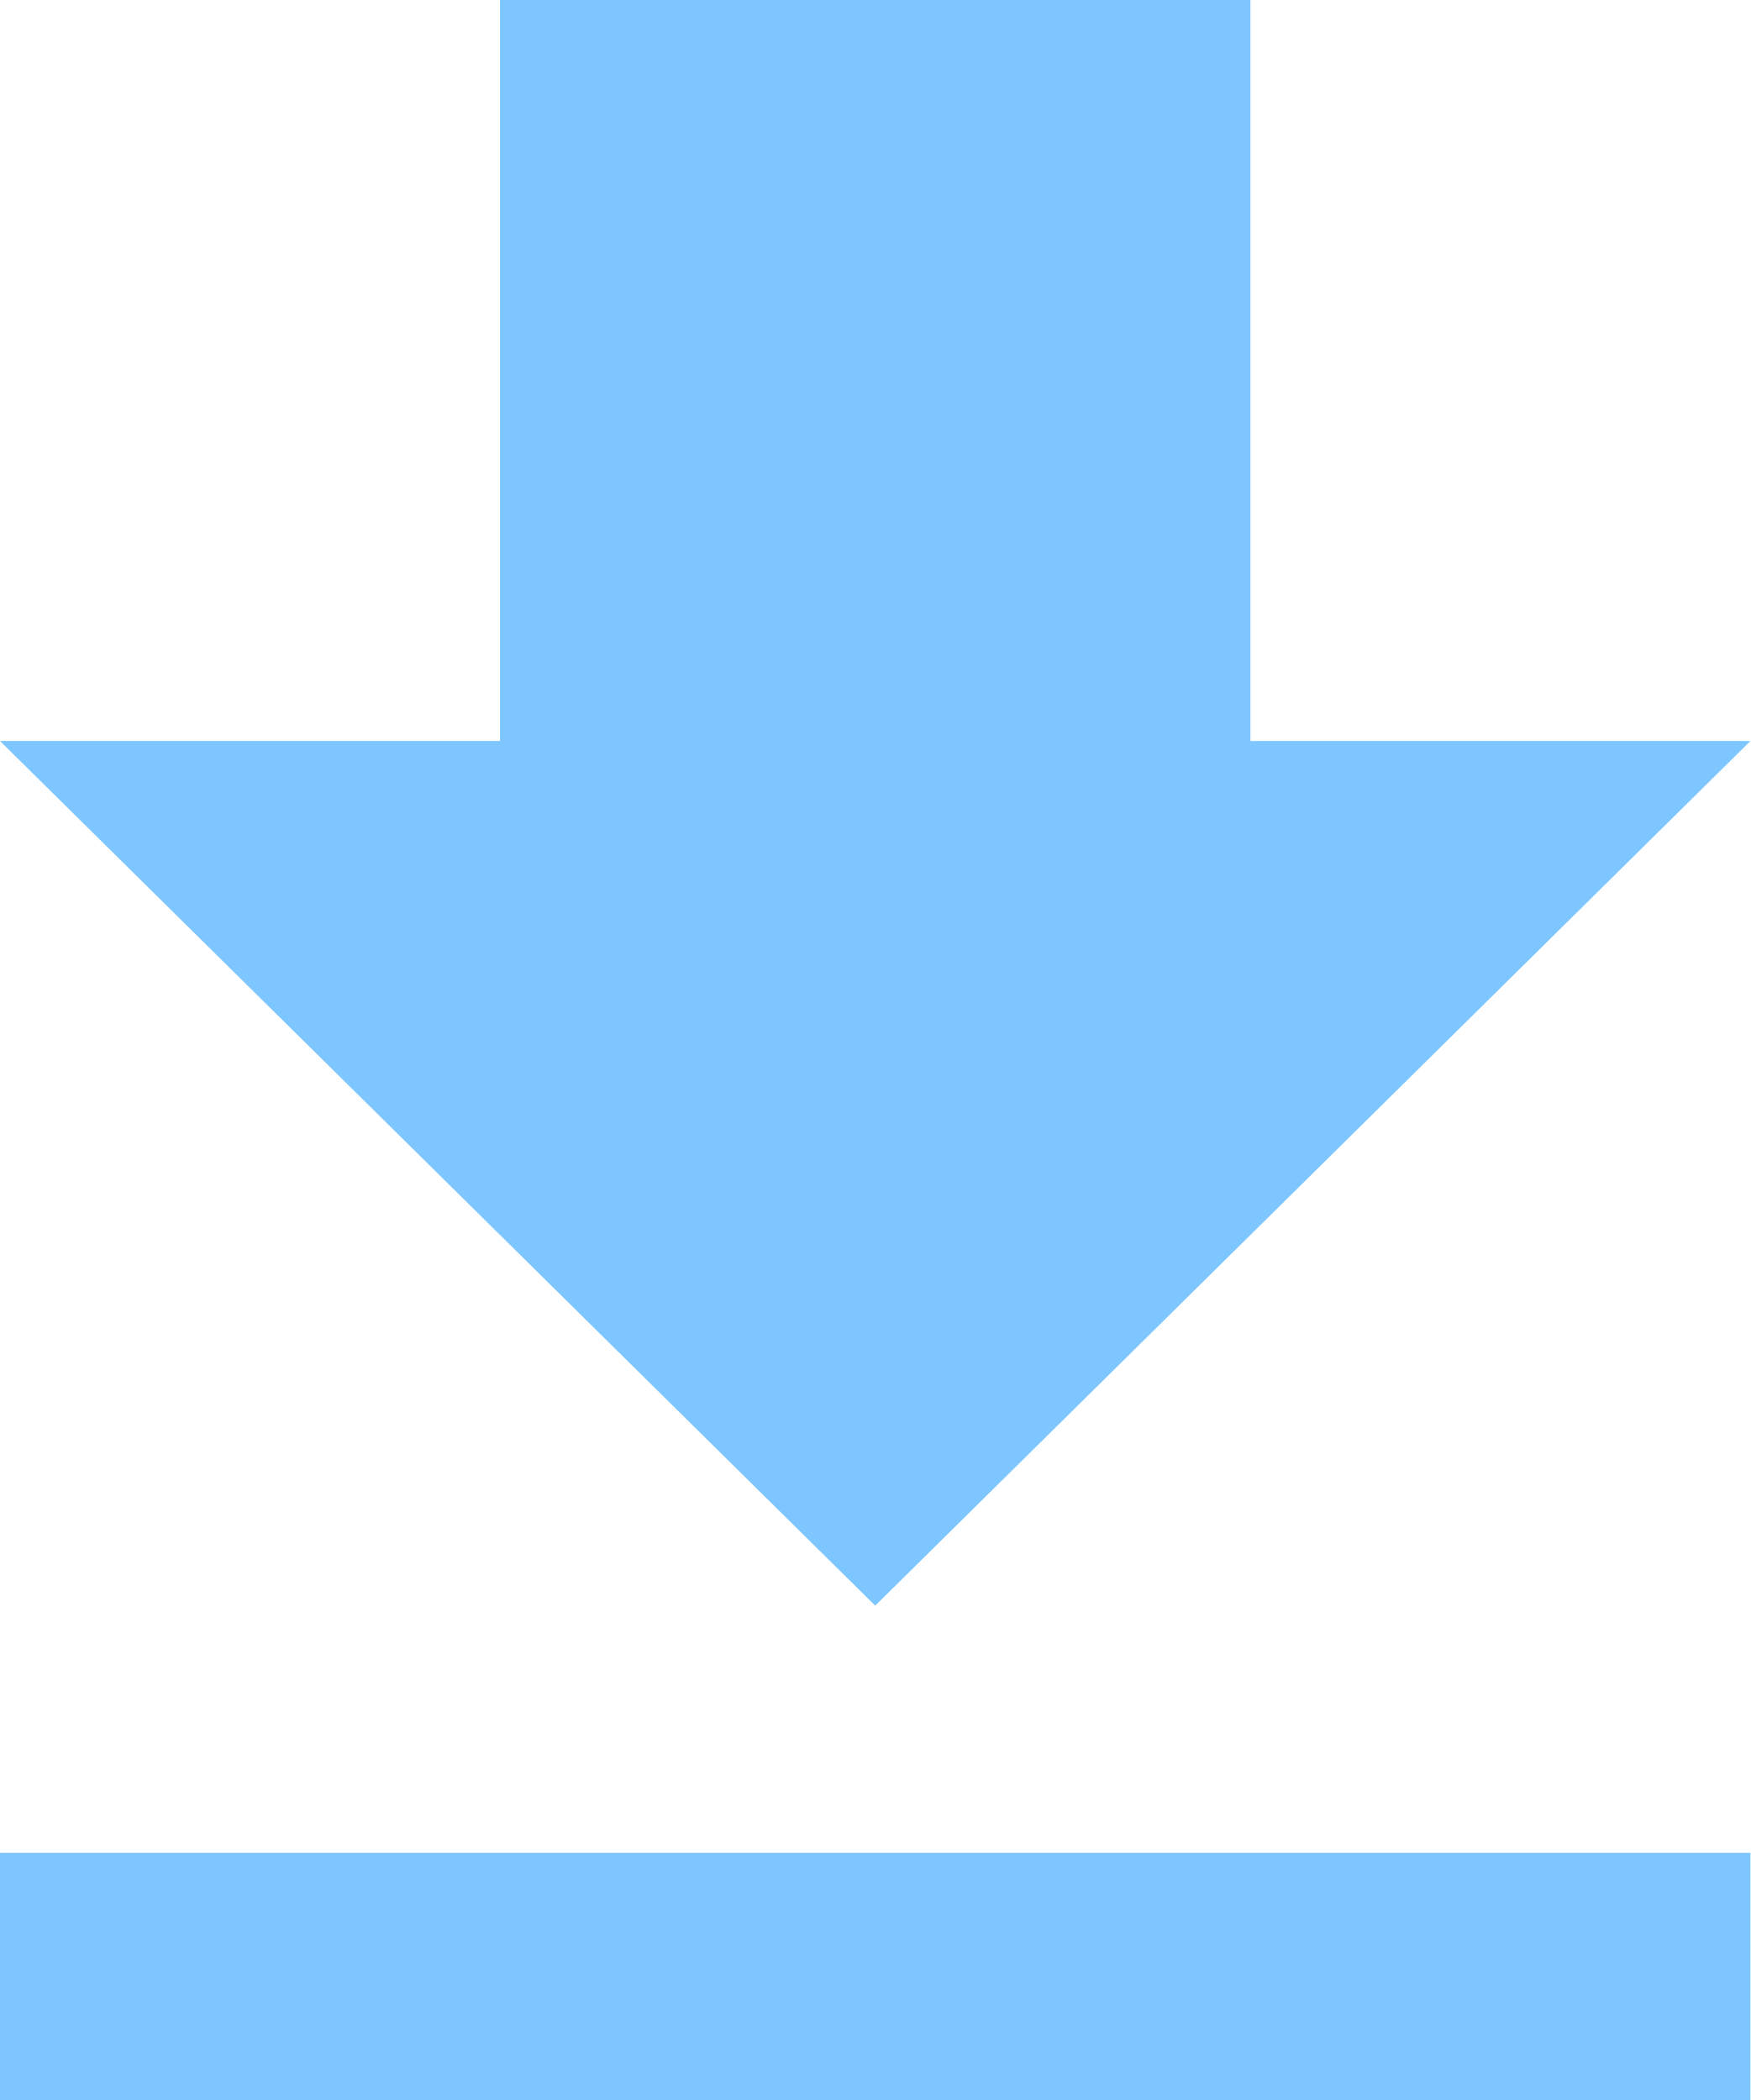
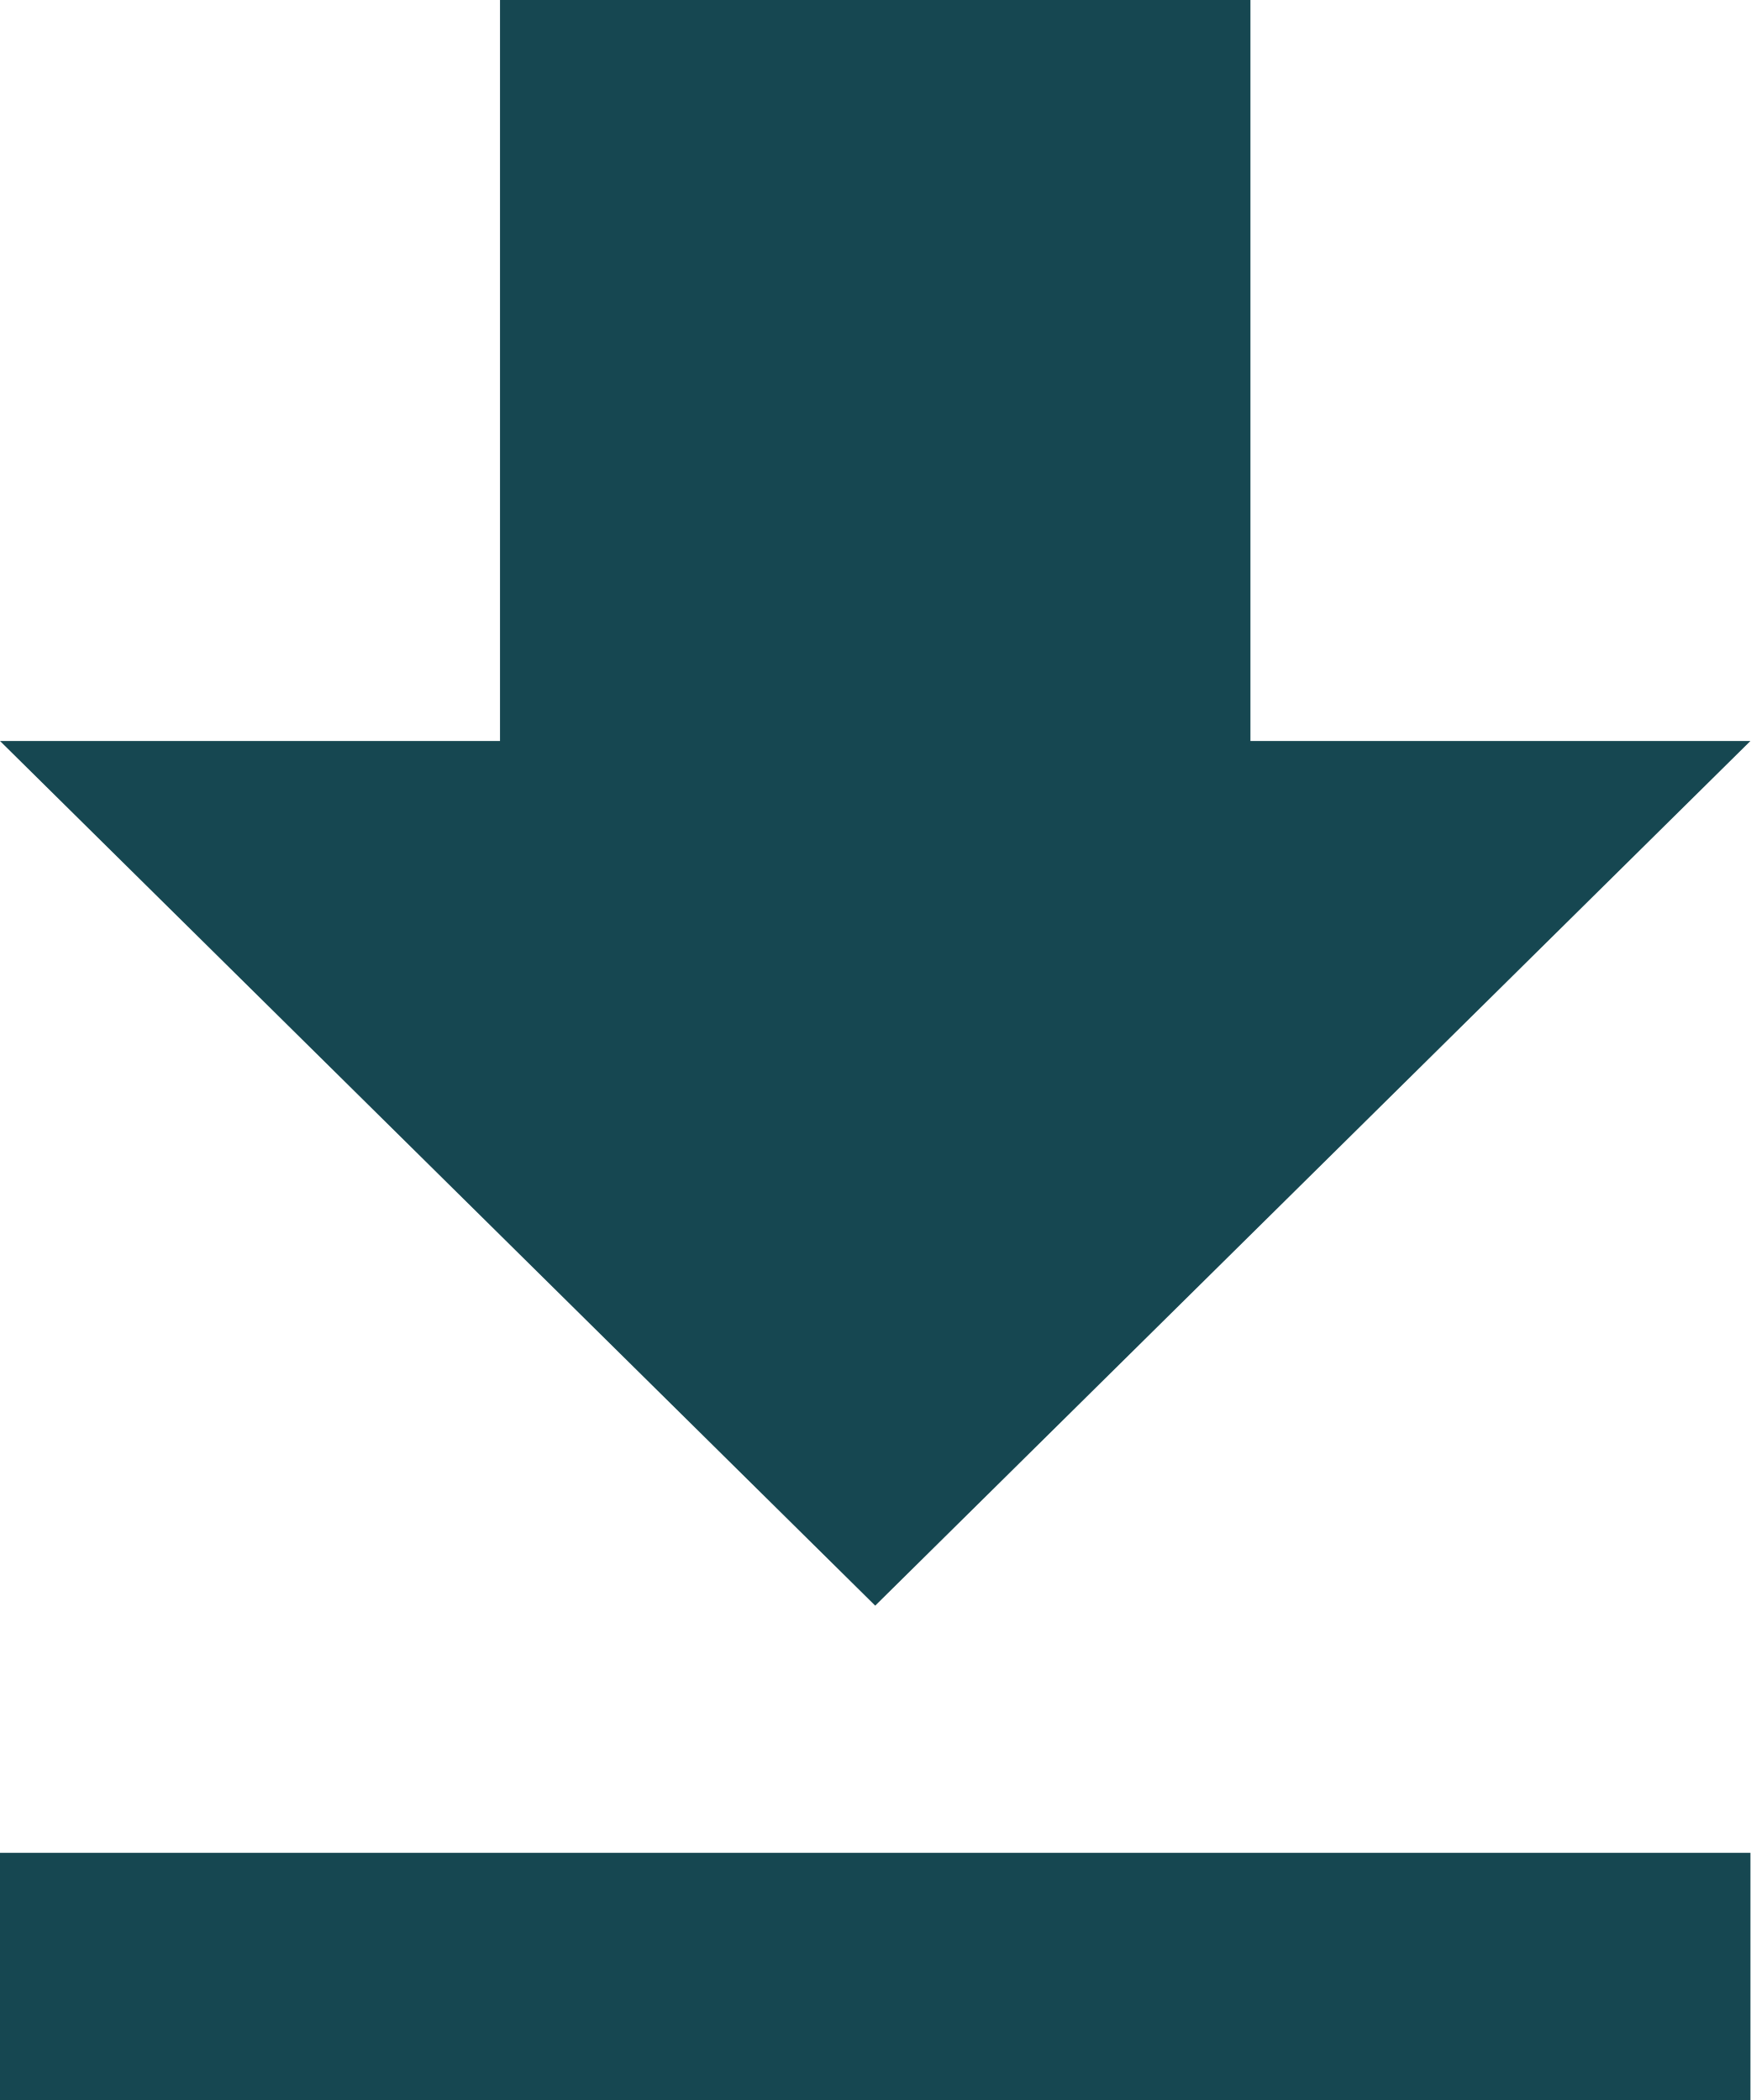
<svg xmlns="http://www.w3.org/2000/svg" width="22.5" height="27" viewBox="0 0 22.5 27">
-   <path d="M29.25,14.027H22.823V4.5H13.177v9.527H6.75L18,25.144ZM6.75,28.322V31.5h22.5V28.322Z" transform="translate(-6.75 -4.5)" fill="#7EC6FF" />
+   <path d="M29.25,14.027H22.823V4.5H13.177v9.527H6.75L18,25.144ZM6.75,28.322V31.5h22.5V28.322Z" transform="translate(-6.75 -4.5)" fill="#164751" />
</svg>
